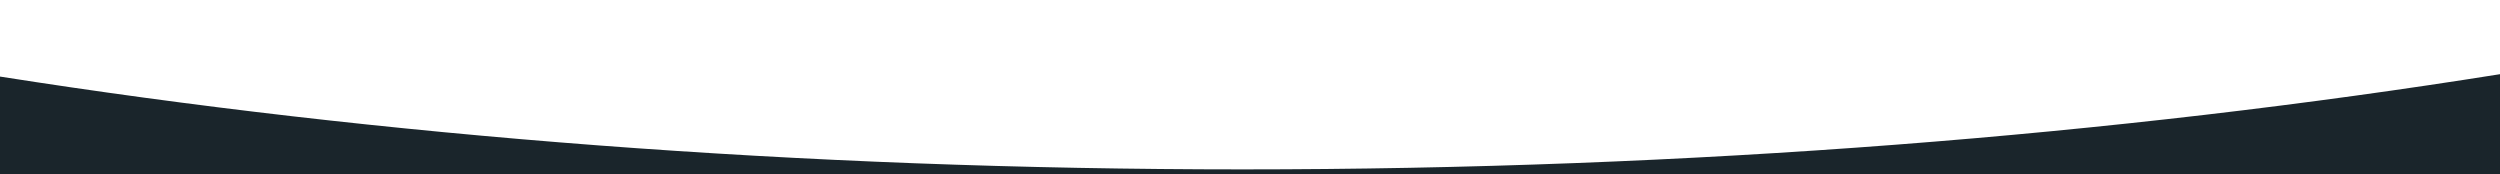
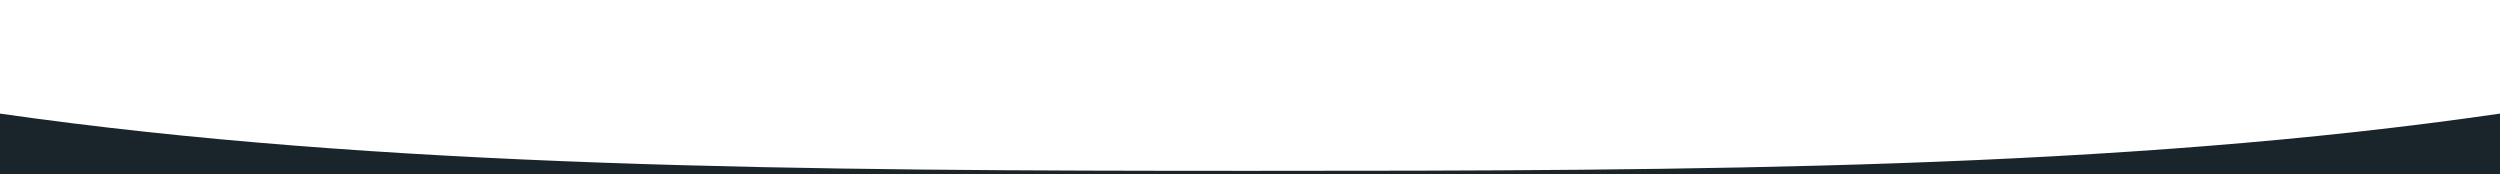
<svg xmlns="http://www.w3.org/2000/svg" width="1440" height="100">
-   <path fill="#1a252b" d="M1440 42.734v64.377H0V44.102c218.83 34.373 460.97 53.469 715.67 53.469 258.07 0 503.24-19.599 724.33-54.837z" />
+   <path fill="#1a252b" d="M1440 65.433v41.679H0V65.433c218.83 31.363 465.3 32.974 720 32.974 258.07-.001 498.91-.822 720-32.974z" />
</svg>
